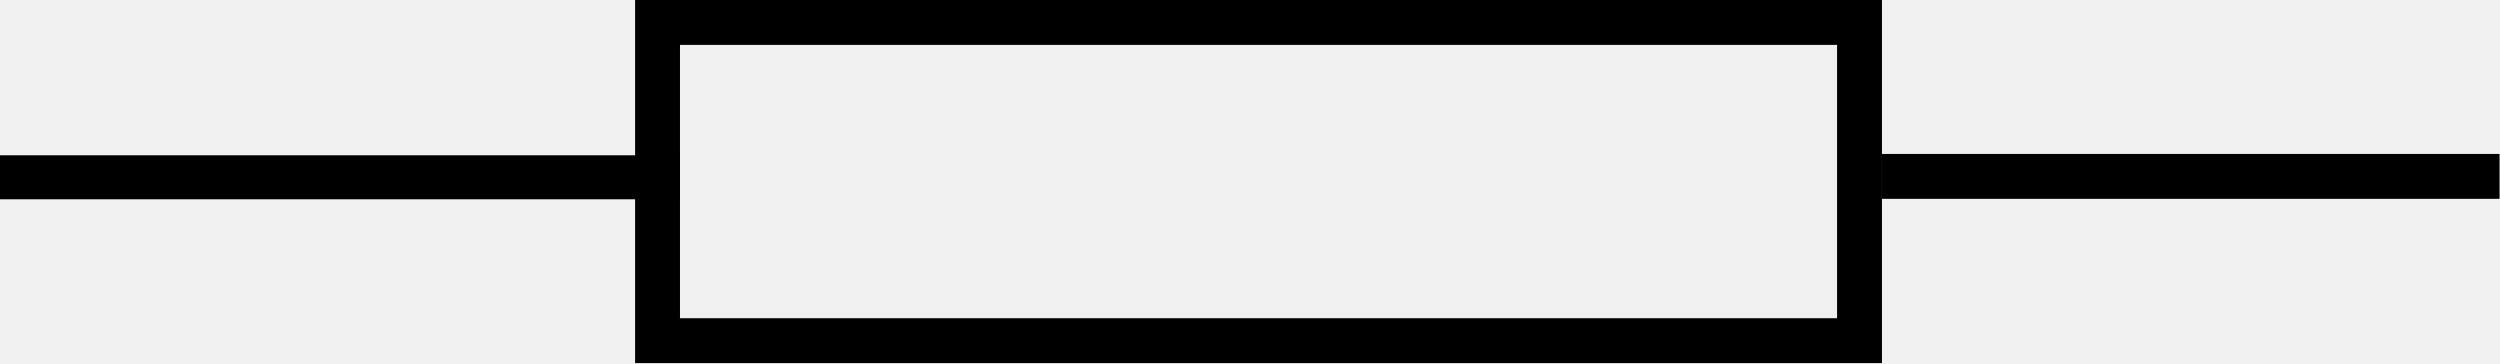
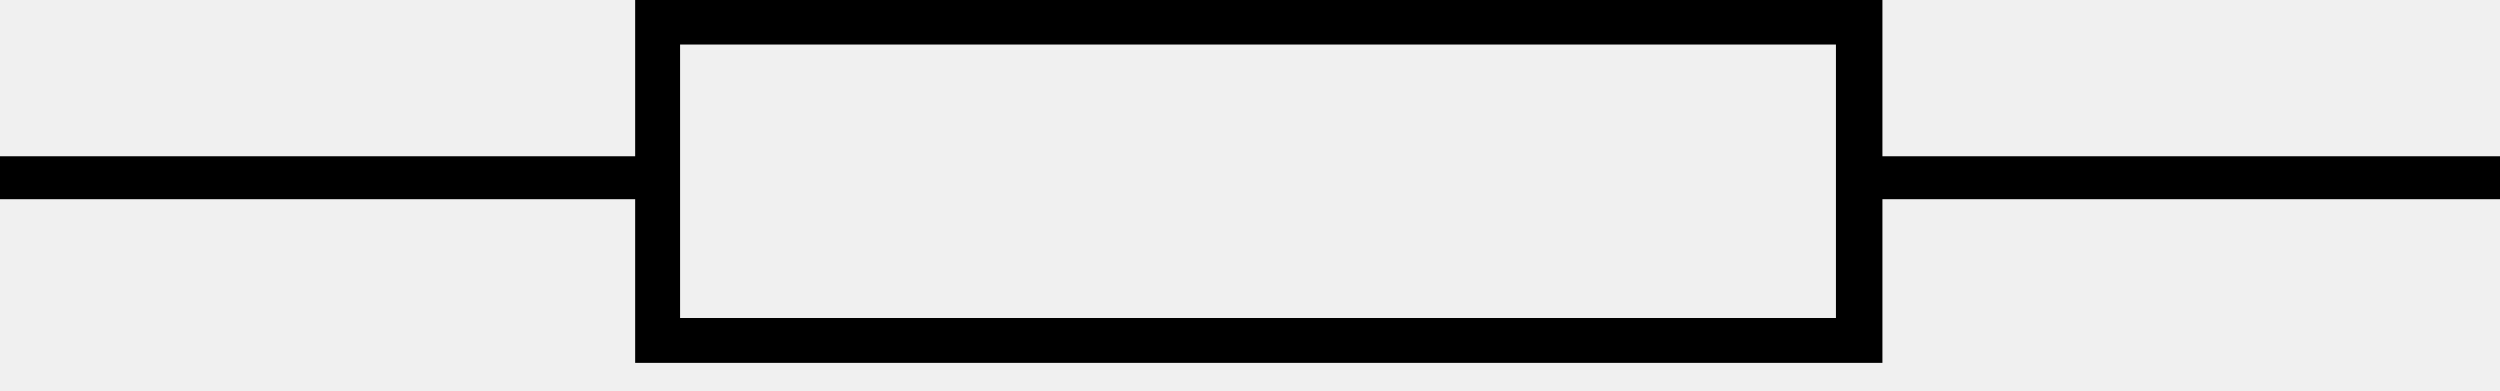
- <svg xmlns="http://www.w3.org/2000/svg" viewBox="0 0 55.7 8.09">
-   <g id="Camada_2" data-name="Camada 2">
-     <g id="Camada_3" data-name="Camada 3">
-       <rect y="3.46" width="15.15" height="0.98" />
-       <path d="M40.93,1V7.09H15.15V1H40.93m1-1H14.15V8.09H41.93V0Z" />
-       <rect x="41.93" y="3.43" width="13.76" height="1" />
-     </g>
+ <svg xmlns="http://www.w3.org/2000/svg" width="64" height="10" viewBox="0 0 64 10" fill="none">
+   <g clip-path="url(#clip0_913_323)">
+     <path d="M48.19 4V0H16.26V4H0V5.1H16.26V9.29H48.19V5.1H64V4H48.19ZM47 8.14H17.41V1.14H47V8.14Z" fill="black" />
  </g>
+   <defs>
+     <clipPath id="clip0_913_323">
+       <rect width="64" height="9.29" fill="white" />
+     </clipPath>
+   </defs>
</svg>
